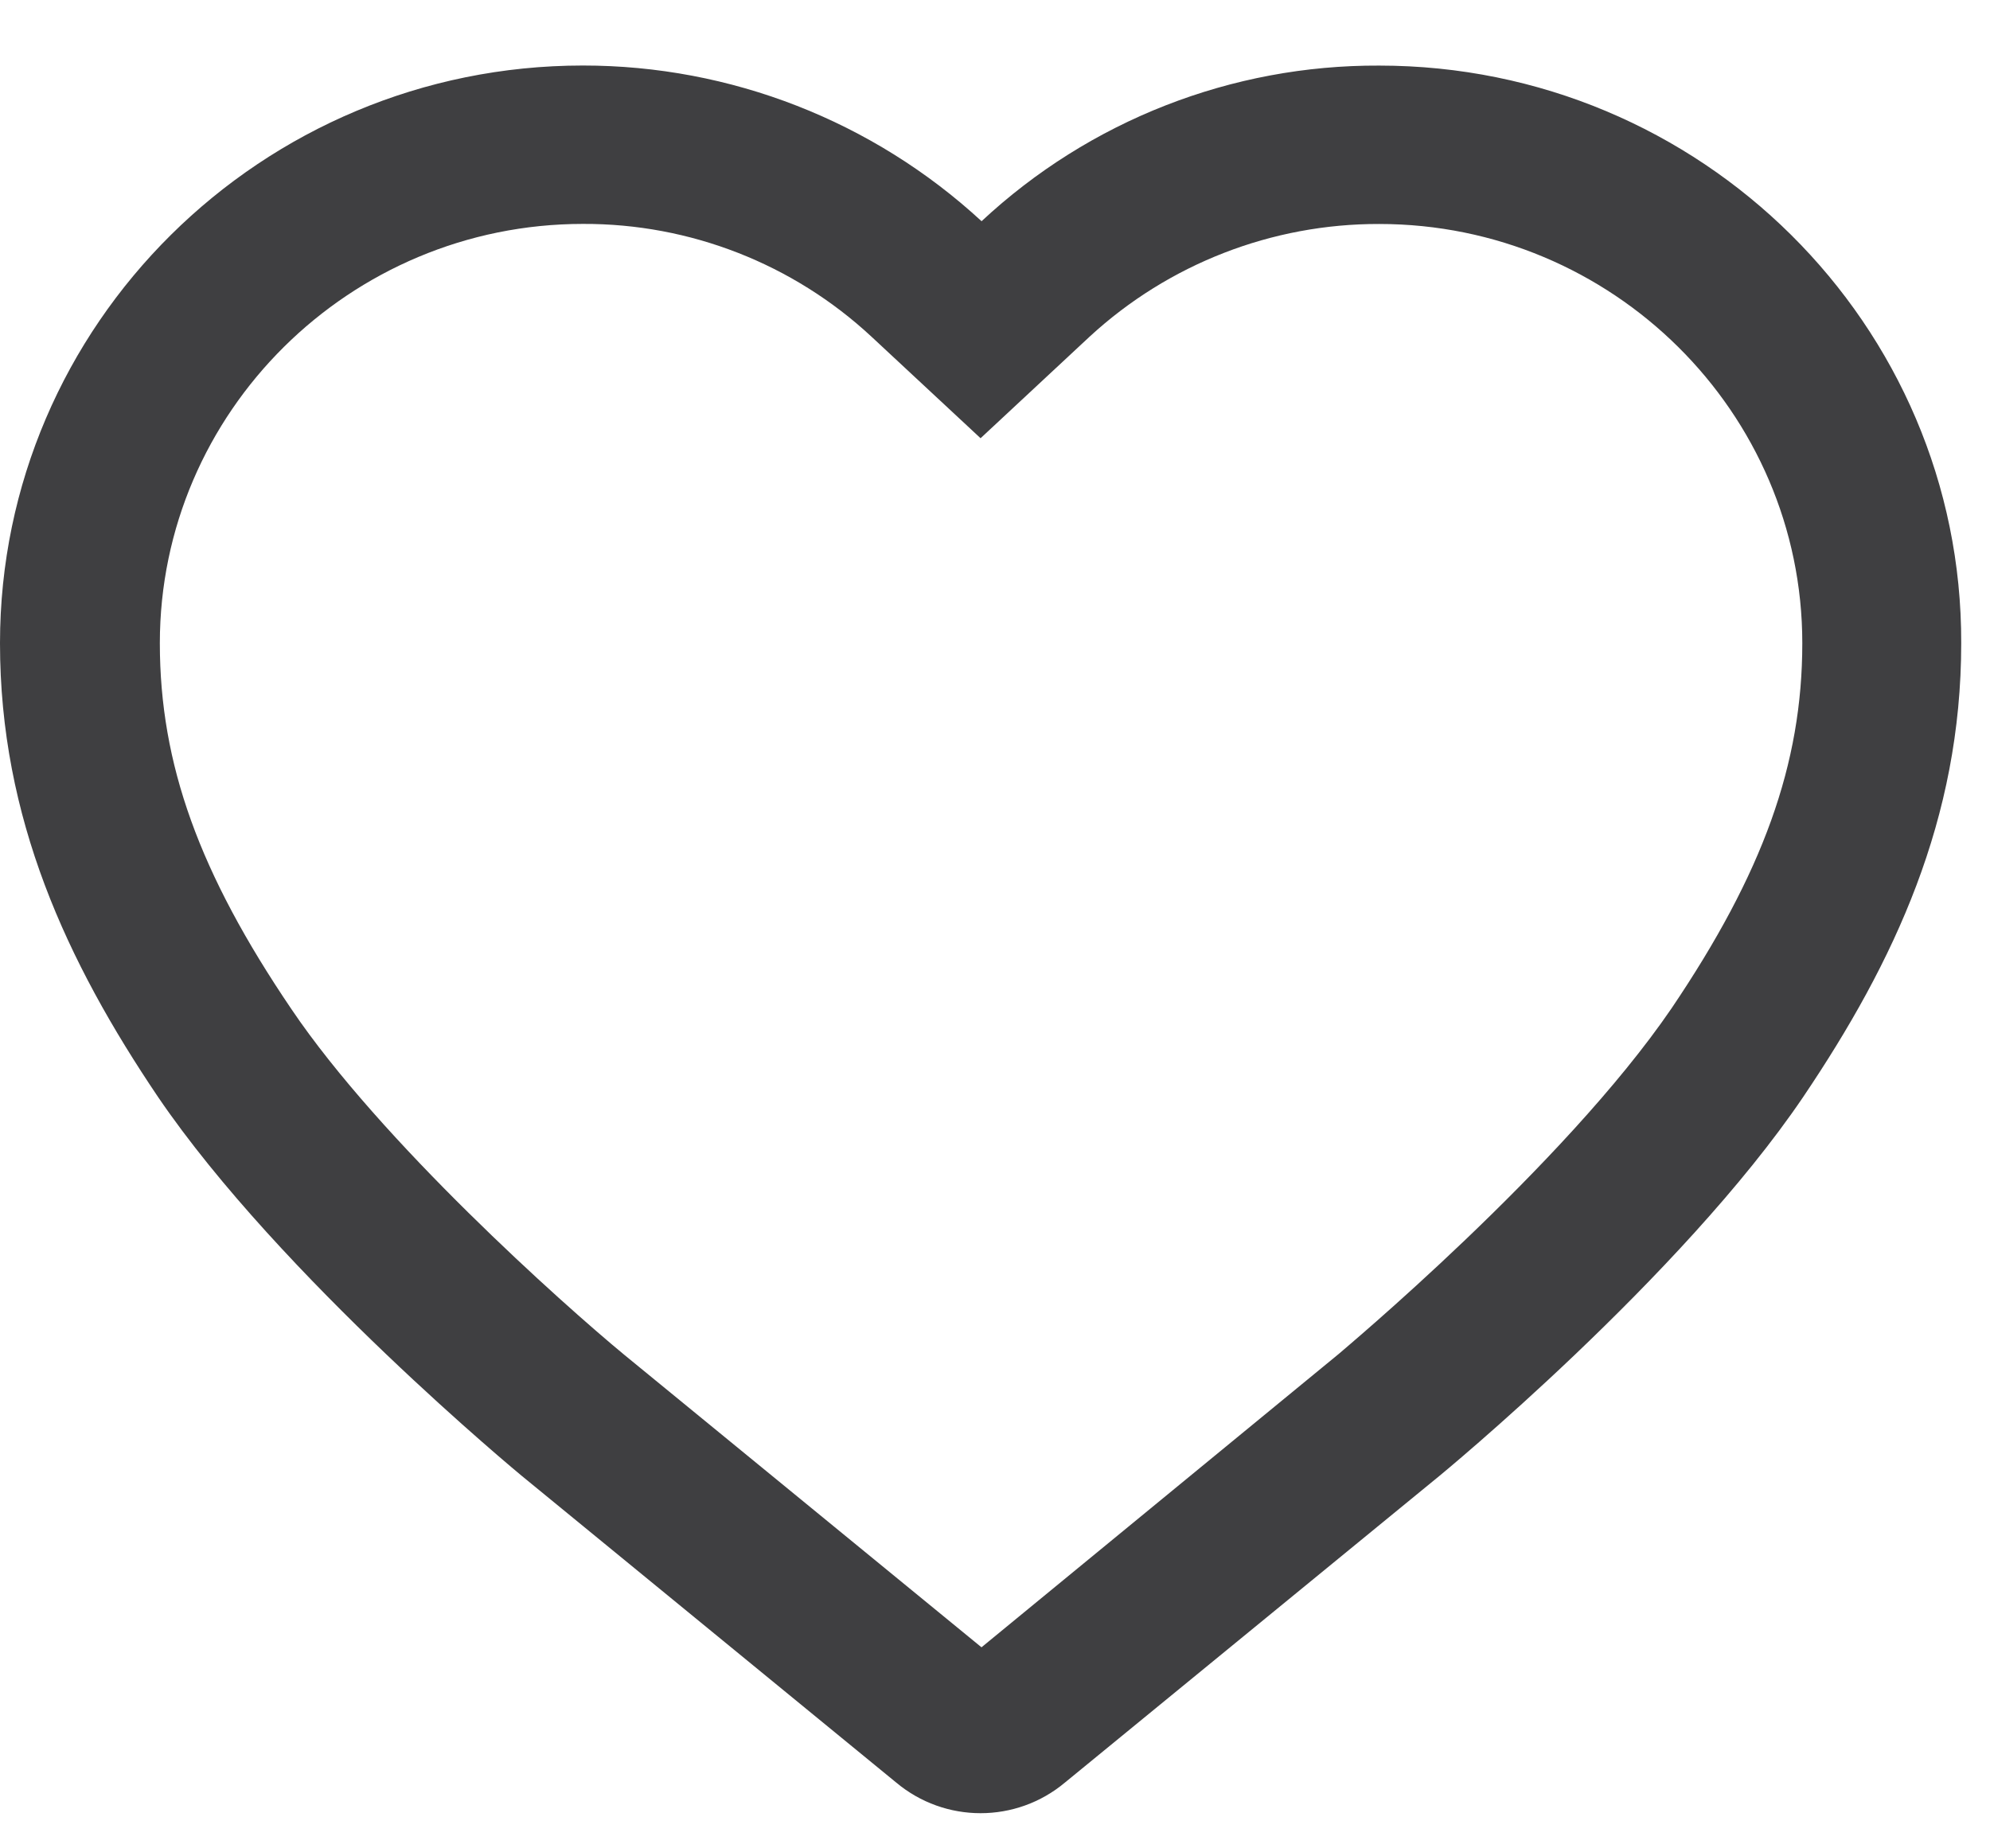
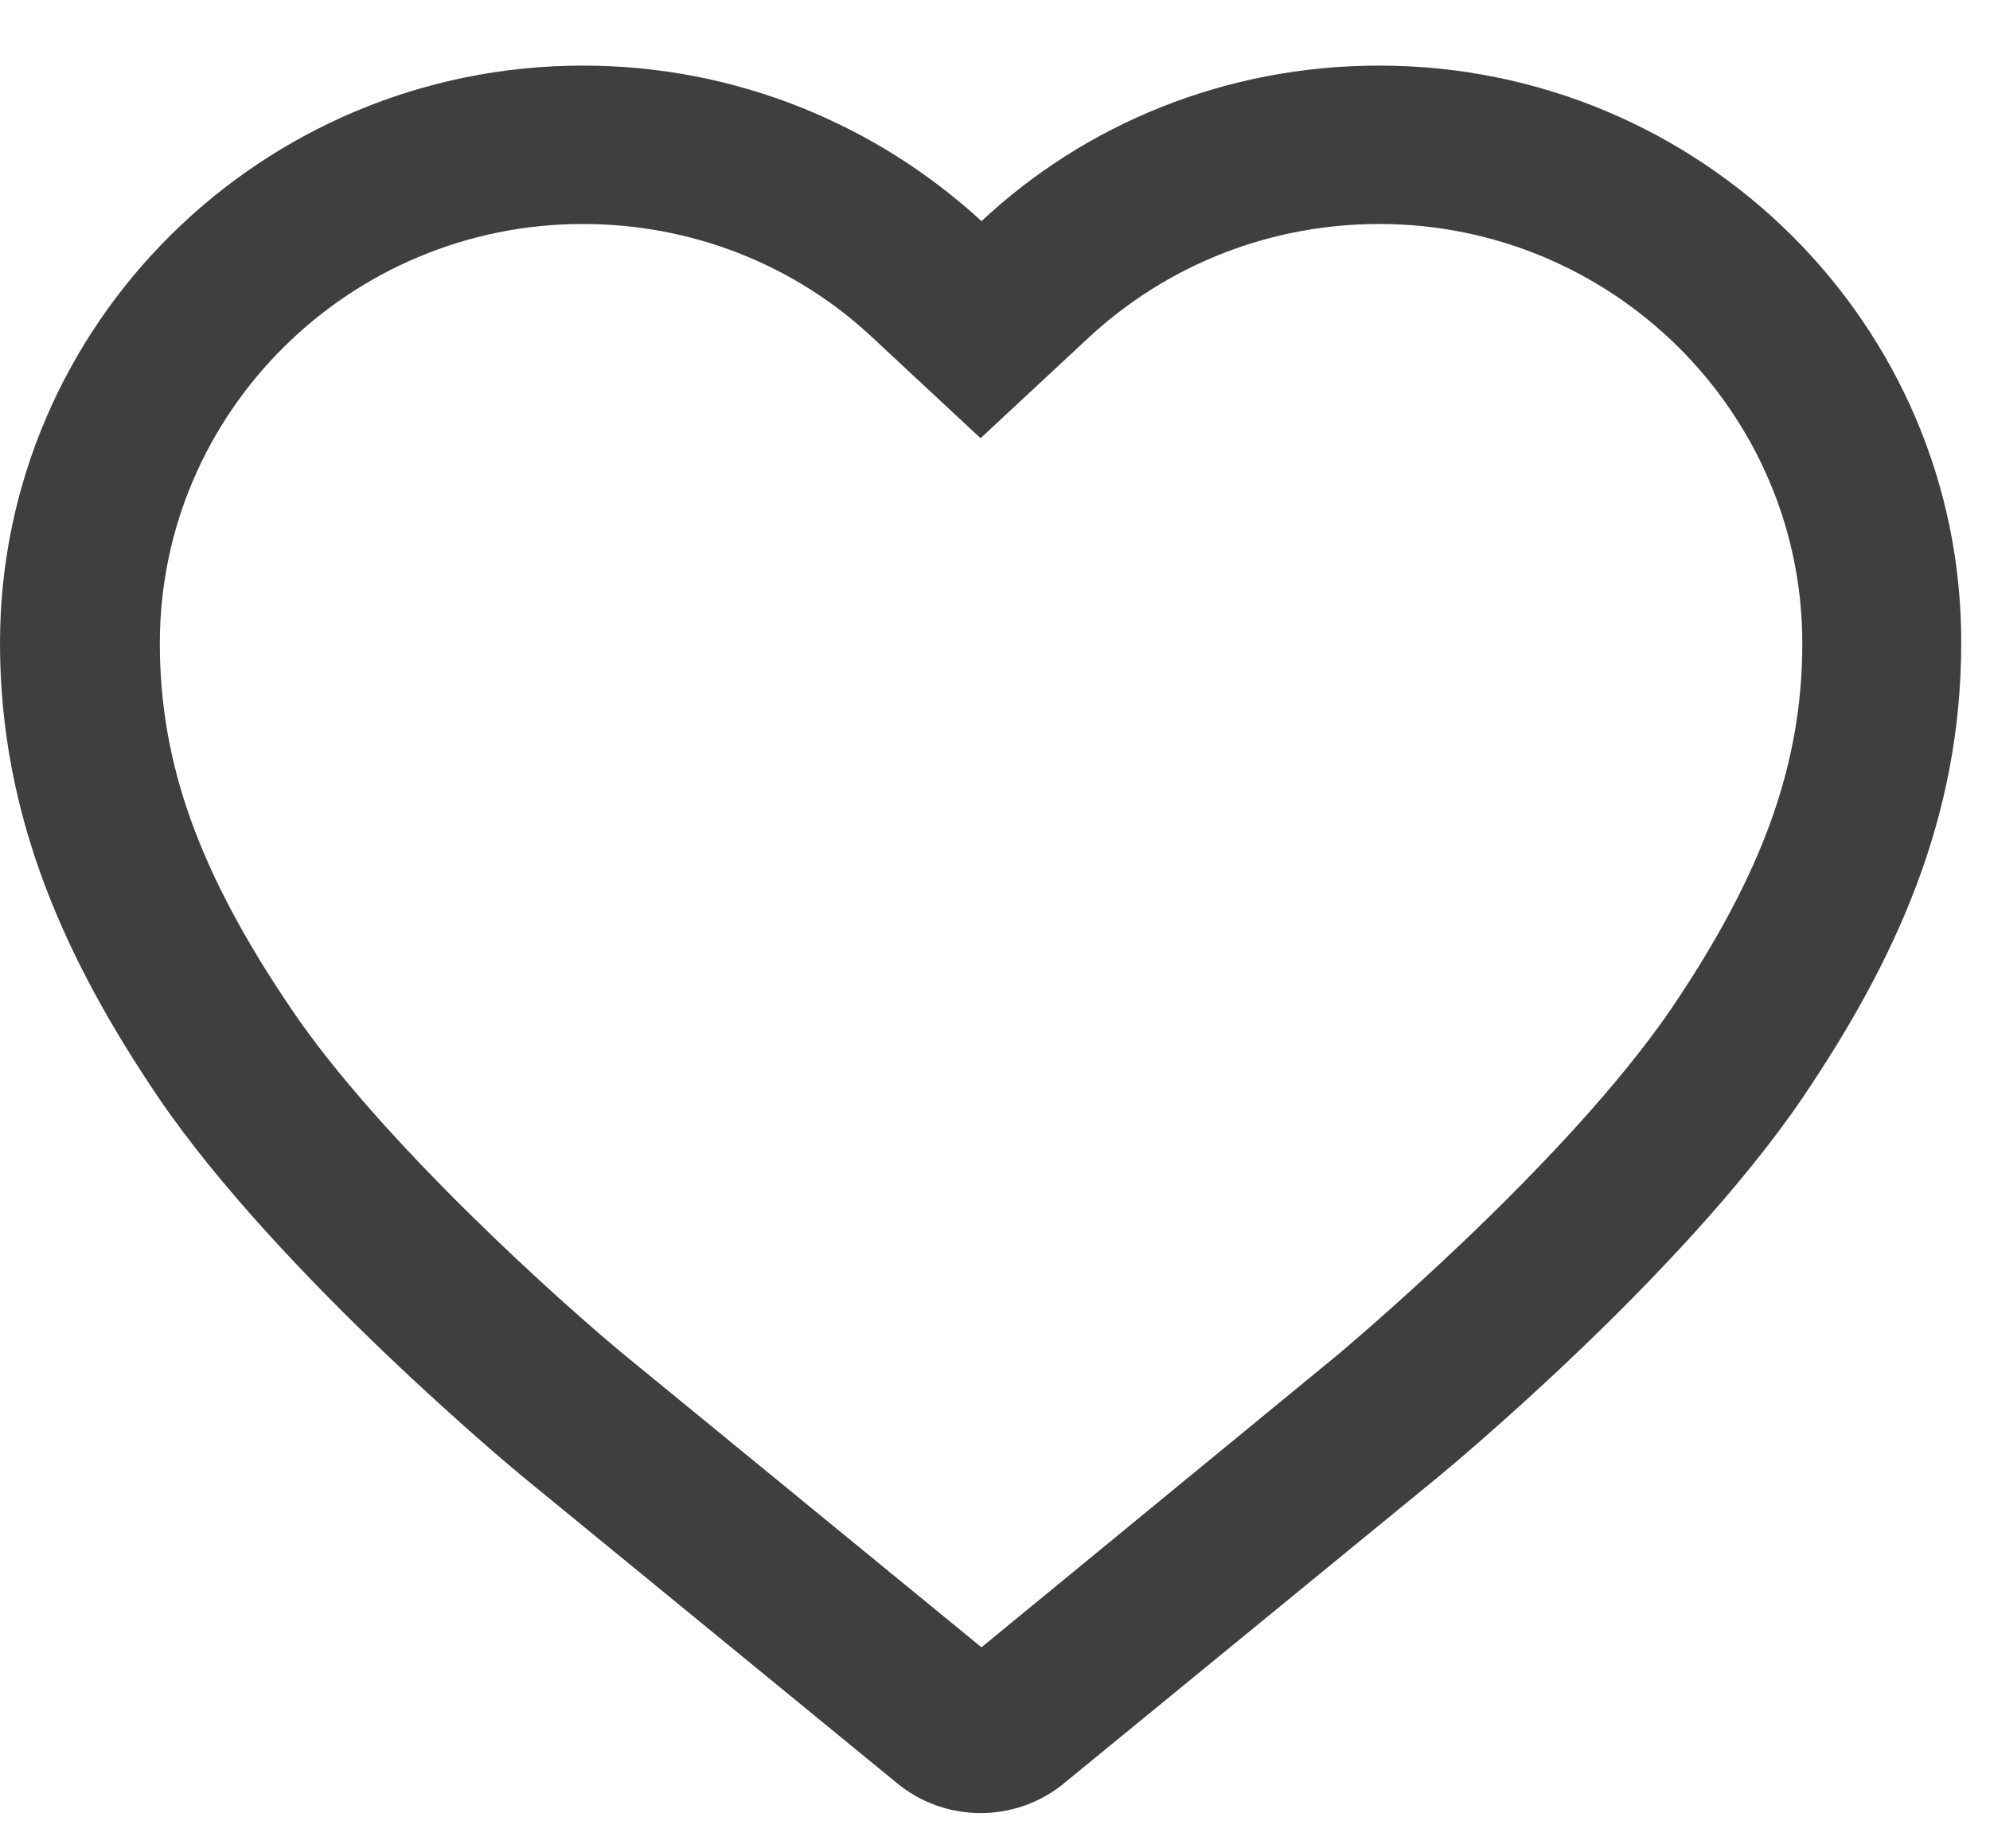
<svg xmlns="http://www.w3.org/2000/svg" width="28" height="26" viewBox="0 0 28 26" fill="none">
-   <path d="M19.406 3.152c3.28 0 5.953 2.648 5.953 5.899 0 1.704-.556 3.238-1.839 5.138-1.521 2.229-4.656 4.837-4.683 4.864l-5.027 4.129-5.026-4.116c-.873-.721-3.426-3.002-4.683-4.864-1.297-1.913-1.852-3.447-1.852-5.151 0-3.251 2.672-5.9 5.953-5.9a5.93 5.93 0 0 1 4.06 1.587l1.535 1.429 1.535-1.43a5.991 5.991 0 0 1 4.074-1.585zm0-2.229a8.15 8.15 0 0 0-5.595 2.19A8.269 8.269 0 0 0 8.2.922C3.679.923 0 4.568 0 9.051c0 2.464.94 4.483 2.222 6.384 1.72 2.53 5.12 5.335 5.12 5.335l5.265 4.313a1.85 1.85 0 0 0 2.38 0l5.266-4.313s3.4-2.792 5.12-5.335c1.282-1.901 2.222-3.907 2.222-6.384.013-4.483-3.665-8.128-8.189-8.128z" fill="#3F3F41" />
+   <path d="M19.406 3.152C22.687 3.152 25.359 5.8 25.359 9.051C25.359 10.755 24.803 12.289 23.52 14.189C21.999 16.418 18.864 19.026 18.837 19.053L13.81 23.182L8.784 19.066C7.911 18.345 5.358 16.064 4.101 14.202C2.804 12.289 2.249 10.755 2.249 9.051C2.249 5.8 4.921 3.152 8.202 3.152C9.723 3.152 11.165 3.715 12.263 4.738L13.797 6.167L15.332 4.738C16.443 3.715 17.885 3.152 19.406 3.152ZM19.406 0.923C17.237 0.923 15.266 1.749 13.81 3.112C12.342 1.762 10.371 0.923 8.202 0.923C3.678 0.923 0 4.568 0 9.051C0 11.515 0.939 13.534 2.222 15.435C3.942 17.965 7.342 20.77 7.342 20.77L12.607 25.082C12.951 25.371 13.374 25.515 13.797 25.515C14.221 25.515 14.644 25.371 14.988 25.082L20.253 20.77C20.253 20.77 23.652 17.978 25.372 15.435C26.655 13.534 27.595 11.528 27.595 9.051C27.608 4.568 23.93 0.923 19.406 0.923Z" fill="#3F3F41" />
</svg>
